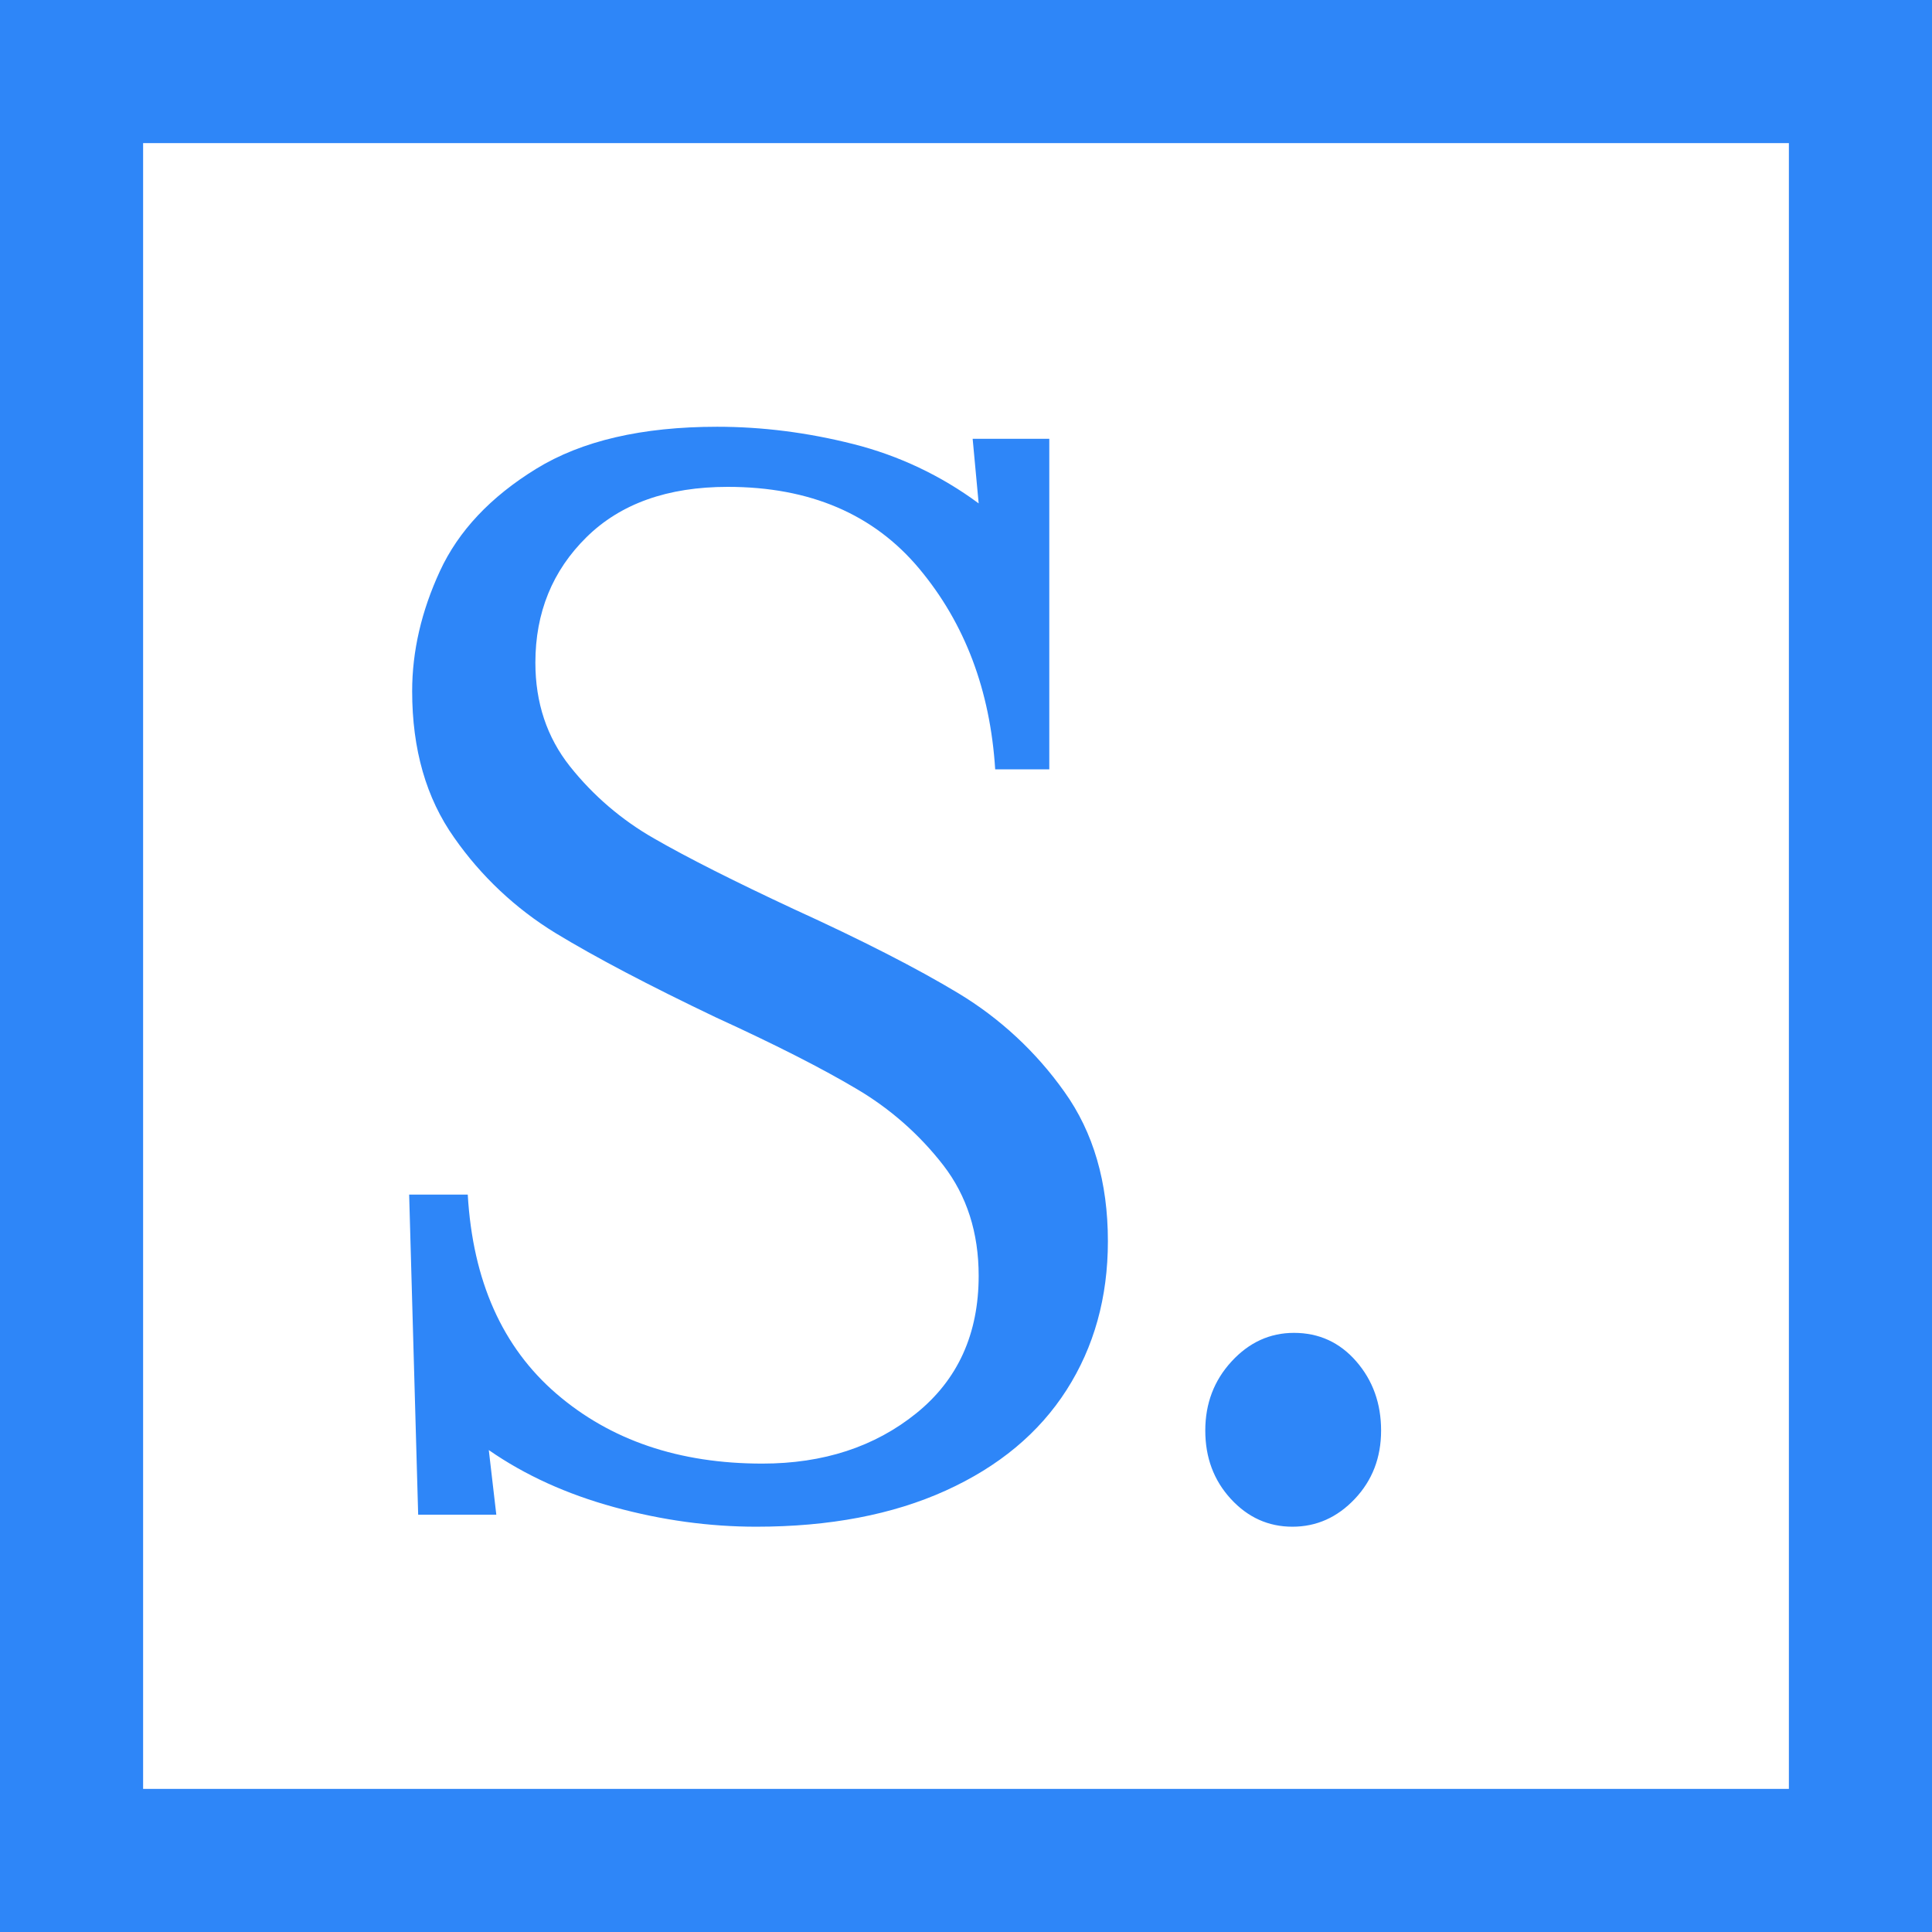
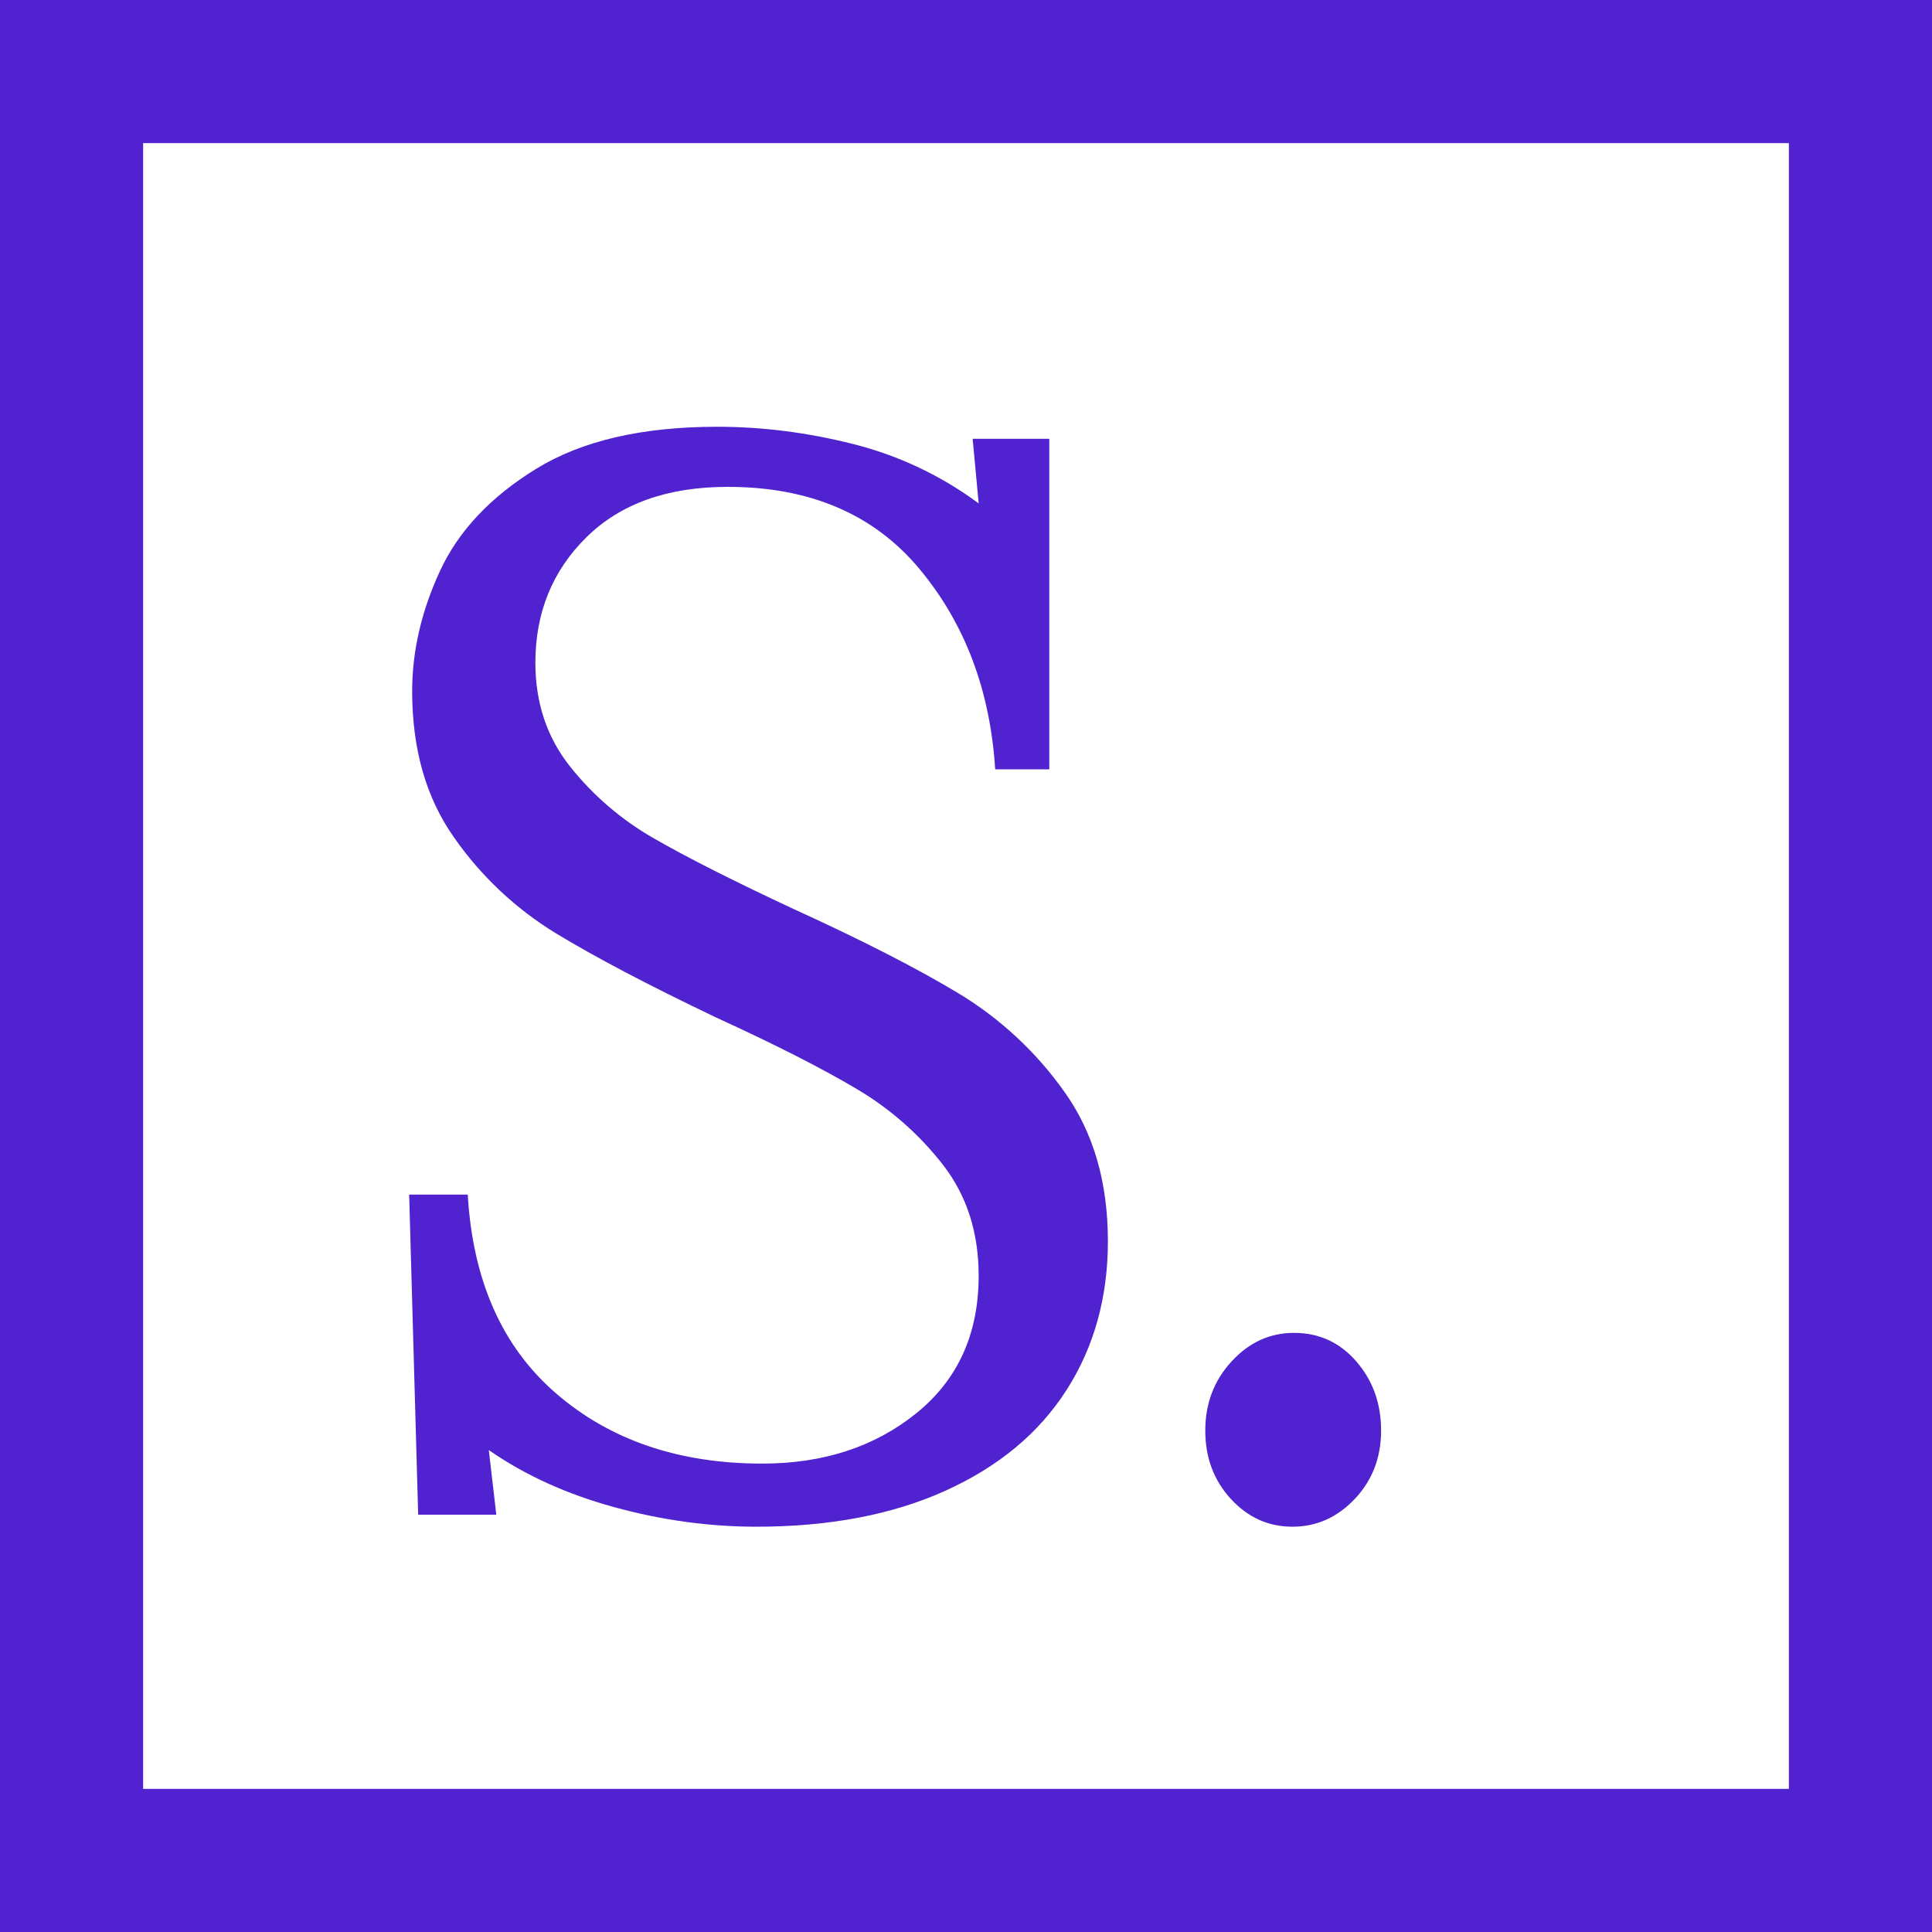
<svg xmlns="http://www.w3.org/2000/svg" width="54" height="54">
  <g fill="none" fill-rule="evenodd">
-     <path stroke="#2e86f8" stroke-width="4" d="M2 2h50v50H2z" />
-     <path fill="#2e86f8" d="M17.169 42.126c-1.33-.364-2.499-.896-3.507-1.596l.21 1.806h-2.184l-.252-8.946h1.638c.14 2.408.966 4.263 2.478 5.565 1.512 1.302 3.43 1.953 5.754 1.953 1.708 0 3.143-.469 4.305-1.407 1.162-.938 1.743-2.219 1.743-3.843 0-1.204-.329-2.233-.987-3.087a8.556 8.556 0 00-2.436-2.142c-.966-.574-2.275-1.239-3.927-1.995-1.876-.896-3.367-1.68-4.473-2.352a9.508 9.508 0 01-2.835-2.667c-.784-1.106-1.176-2.471-1.176-4.095 0-1.12.259-2.24.777-3.36.518-1.12 1.414-2.072 2.688-2.856 1.274-.784 2.961-1.176 5.061-1.176 1.26 0 2.527.161 3.801.483a9.982 9.982 0 013.507 1.659l-.168-1.806h2.142v9.24h-1.512c-.14-2.212-.847-4.081-2.121-5.607-1.274-1.526-3.059-2.289-5.355-2.289-1.68 0-2.996.469-3.948 1.407-.952.938-1.428 2.107-1.428 3.507 0 1.12.322 2.086.966 2.898a8.175 8.175 0 002.352 2.016c.924.532 2.226 1.19 3.906 1.974 1.904.868 3.437 1.652 4.599 2.352a9.894 9.894 0 012.961 2.751c.812 1.134 1.218 2.527 1.218 4.179 0 1.568-.385 2.954-1.155 4.158-.77 1.204-1.897 2.142-3.381 2.814-1.484.672-3.248 1.008-5.292 1.008-1.316 0-2.639-.182-3.969-.546zM34.402 41.895c-.476-.518-.714-1.155-.714-1.911s.245-1.4.735-1.932 1.071-.798 1.743-.798c.7 0 1.281.266 1.743.798.462.532.693 1.176.693 1.932s-.245 1.393-.735 1.911-1.071.777-1.743.777c-.672 0-1.246-.259-1.722-.777z" />
+     <path stroke="#5122d0" stroke-width="4" d="M2 2h50v50H2z" />
+     <path fill="#5122d0" d="M17.169 42.126c-1.33-.364-2.499-.896-3.507-1.596l.21 1.806h-2.184l-.252-8.946h1.638c.14 2.408.966 4.263 2.478 5.565 1.512 1.302 3.43 1.953 5.754 1.953 1.708 0 3.143-.469 4.305-1.407 1.162-.938 1.743-2.219 1.743-3.843 0-1.204-.329-2.233-.987-3.087a8.556 8.556 0 00-2.436-2.142c-.966-.574-2.275-1.239-3.927-1.995-1.876-.896-3.367-1.68-4.473-2.352a9.508 9.508 0 01-2.835-2.667c-.784-1.106-1.176-2.471-1.176-4.095 0-1.12.259-2.24.777-3.36.518-1.12 1.414-2.072 2.688-2.856 1.274-.784 2.961-1.176 5.061-1.176 1.26 0 2.527.161 3.801.483a9.982 9.982 0 013.507 1.659l-.168-1.806h2.142v9.24h-1.512c-.14-2.212-.847-4.081-2.121-5.607-1.274-1.526-3.059-2.289-5.355-2.289-1.68 0-2.996.469-3.948 1.407-.952.938-1.428 2.107-1.428 3.507 0 1.12.322 2.086.966 2.898a8.175 8.175 0 002.352 2.016c.924.532 2.226 1.19 3.906 1.974 1.904.868 3.437 1.652 4.599 2.352a9.894 9.894 0 012.961 2.751c.812 1.134 1.218 2.527 1.218 4.179 0 1.568-.385 2.954-1.155 4.158-.77 1.204-1.897 2.142-3.381 2.814-1.484.672-3.248 1.008-5.292 1.008-1.316 0-2.639-.182-3.969-.546zM34.402 41.895c-.476-.518-.714-1.155-.714-1.911s.245-1.4.735-1.932 1.071-.798 1.743-.798c.7 0 1.281.266 1.743.798.462.532.693 1.176.693 1.932s-.245 1.393-.735 1.911-1.071.777-1.743.777c-.672 0-1.246-.259-1.722-.777z" />
  </g>
</svg>
